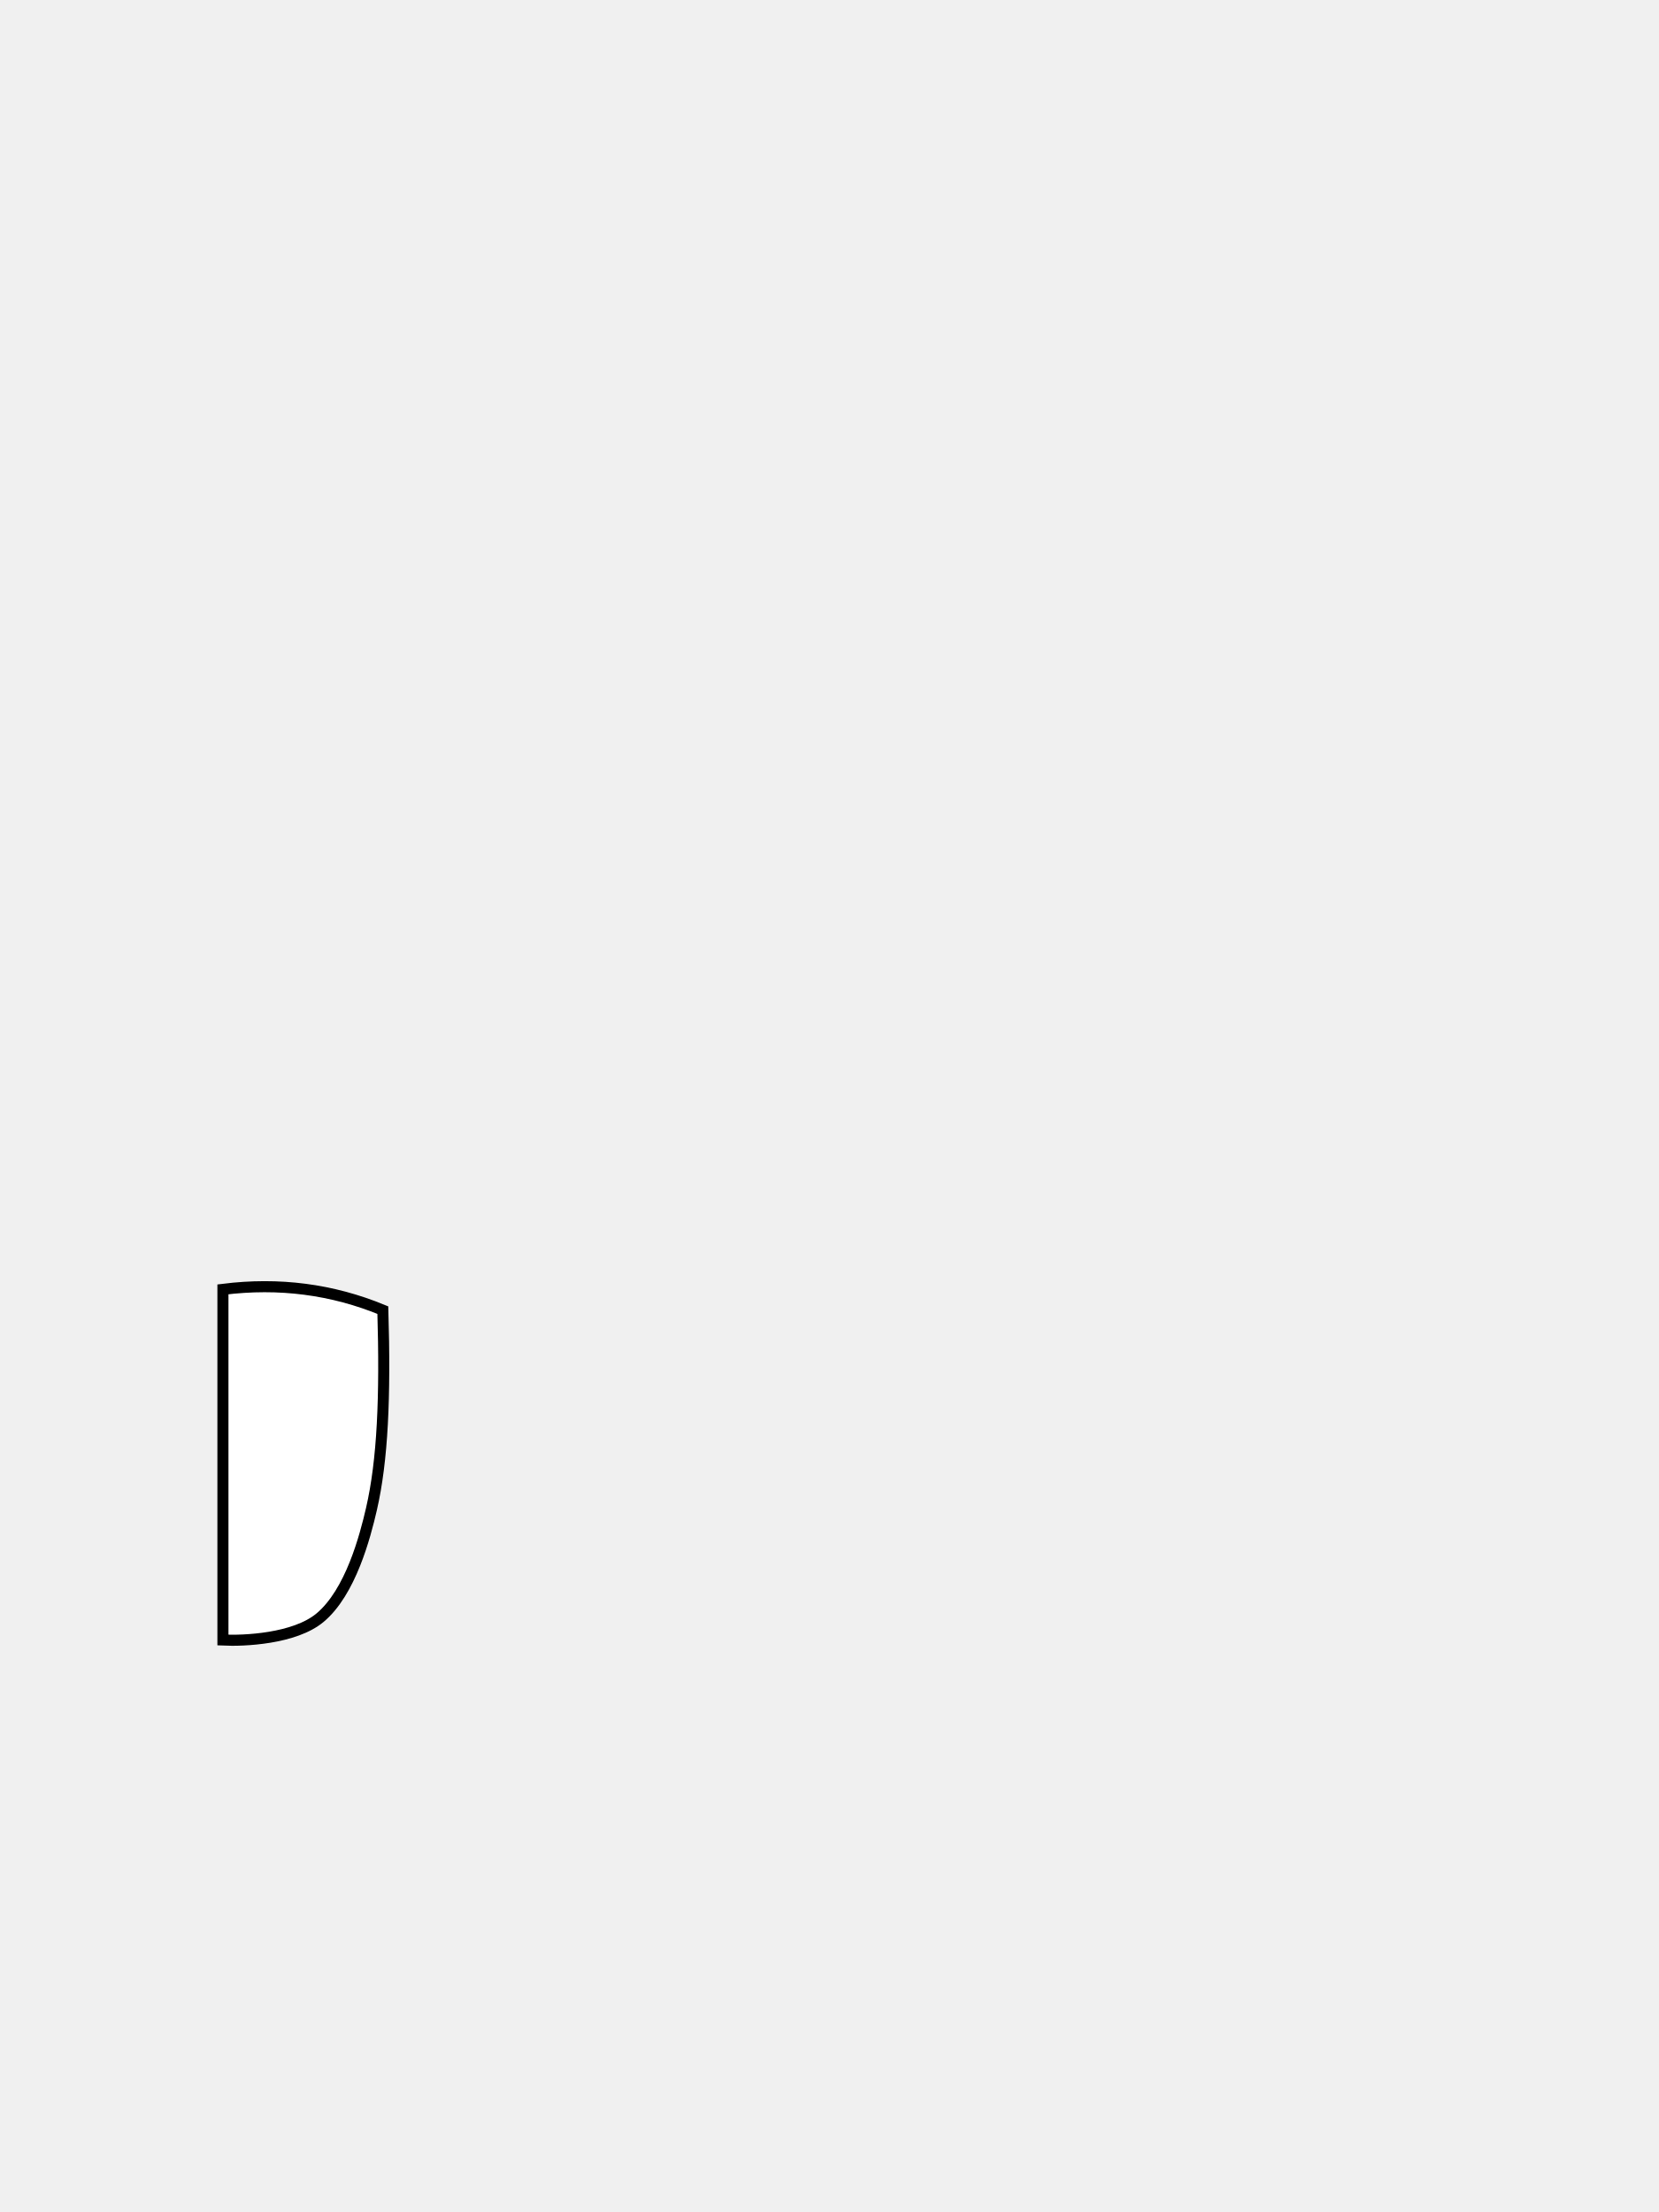
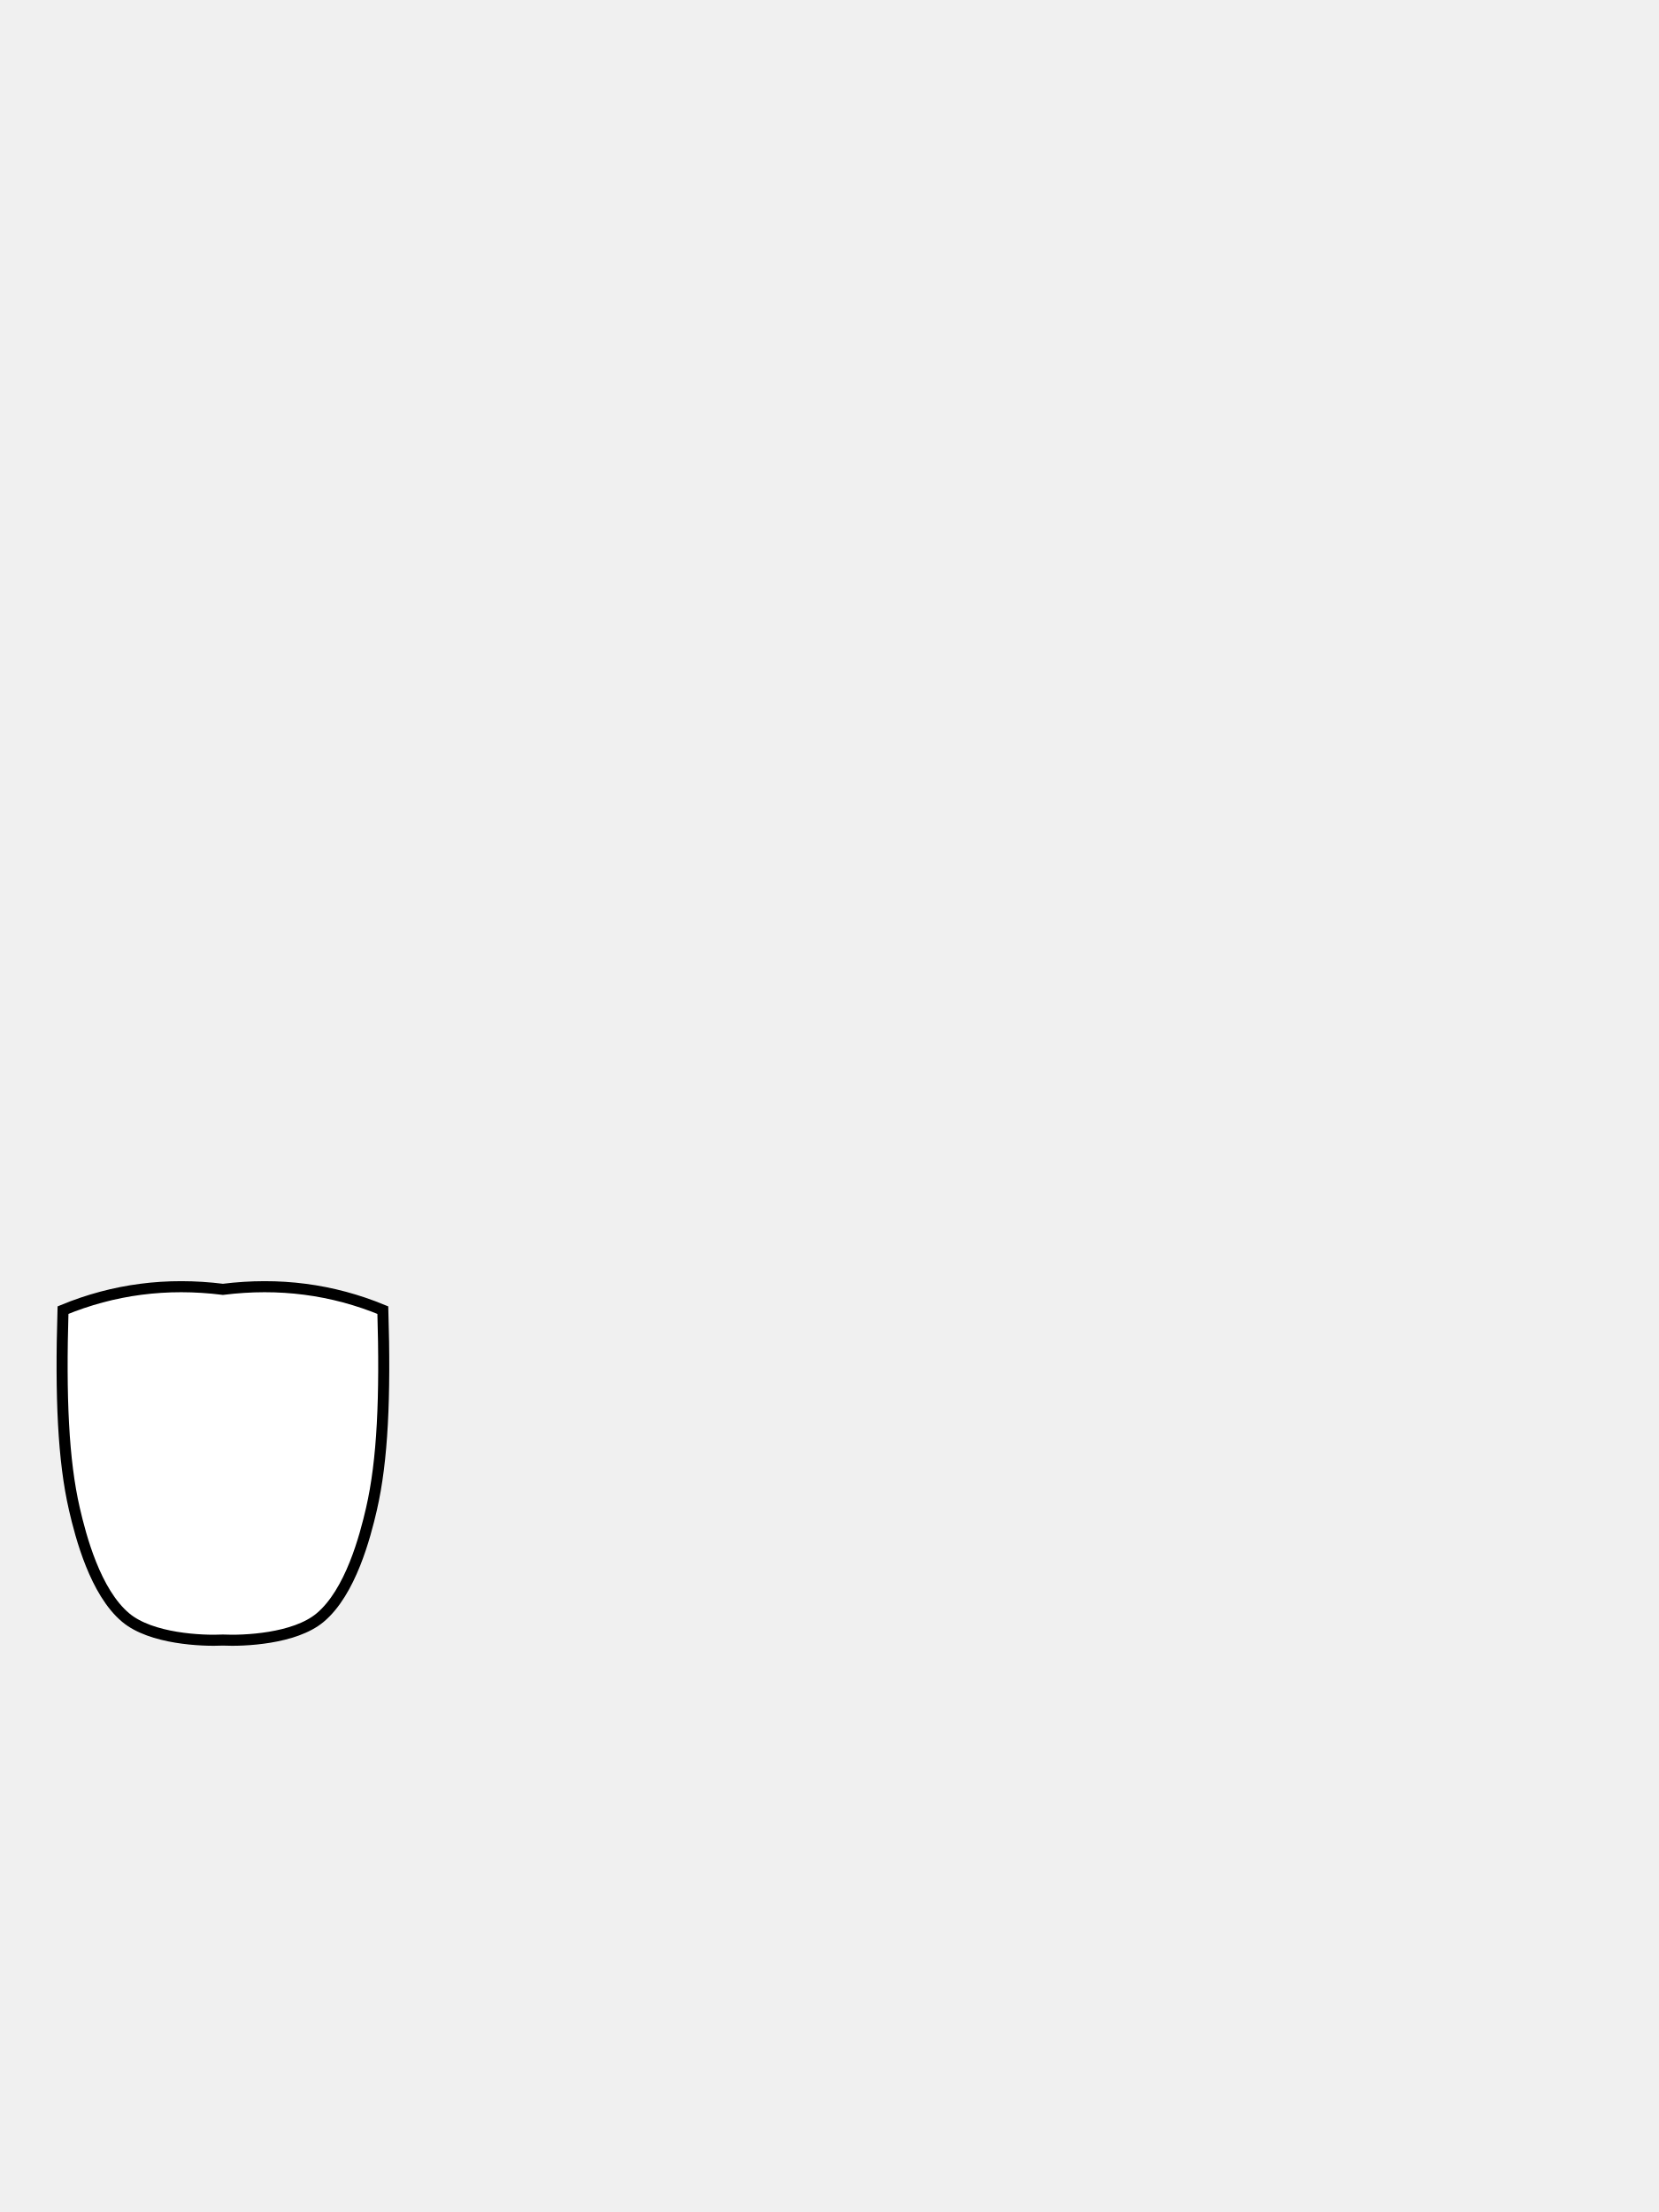
<svg xmlns="http://www.w3.org/2000/svg" x="0" y="0" width="300" height="400" viewBox="0, 0, 300, 400">
-   <path d="M 40.312 233.155 C 50.45 231.885 60.089 233.138 69.23 236.913 C 69.699 252.623 69.198 264.095 67.17 272.885 C 66.03 277.828 63.406 287.904 57.88 292.523 C 53.269 296.377 44.064 296.759 40.312 296.575 Z" fill="white" stroke="black" stroke-width="2" />
+   <path d="M 40.312 233.155 C 50.45 231.885 60.089 233.138 69.23 236.913 C 69.699 252.623 69.198 264.095 67.17 272.885 C 66.03 277.828 63.406 287.904 57.88 292.523 C 53.269 296.377 44.064 296.759 40.312 296.575 C 36.560,296.759 27.355,296.377 22.744,292.523 C 17.218,287.904 14.594,277.828 13.454,272.885 C 11.426,264.095 10.925,252.623 11.394,236.913 C 20.535,233.138   30.174,231.885 40.312,233.155Z" fill="white" stroke="black" stroke-width="2" />
</svg>
